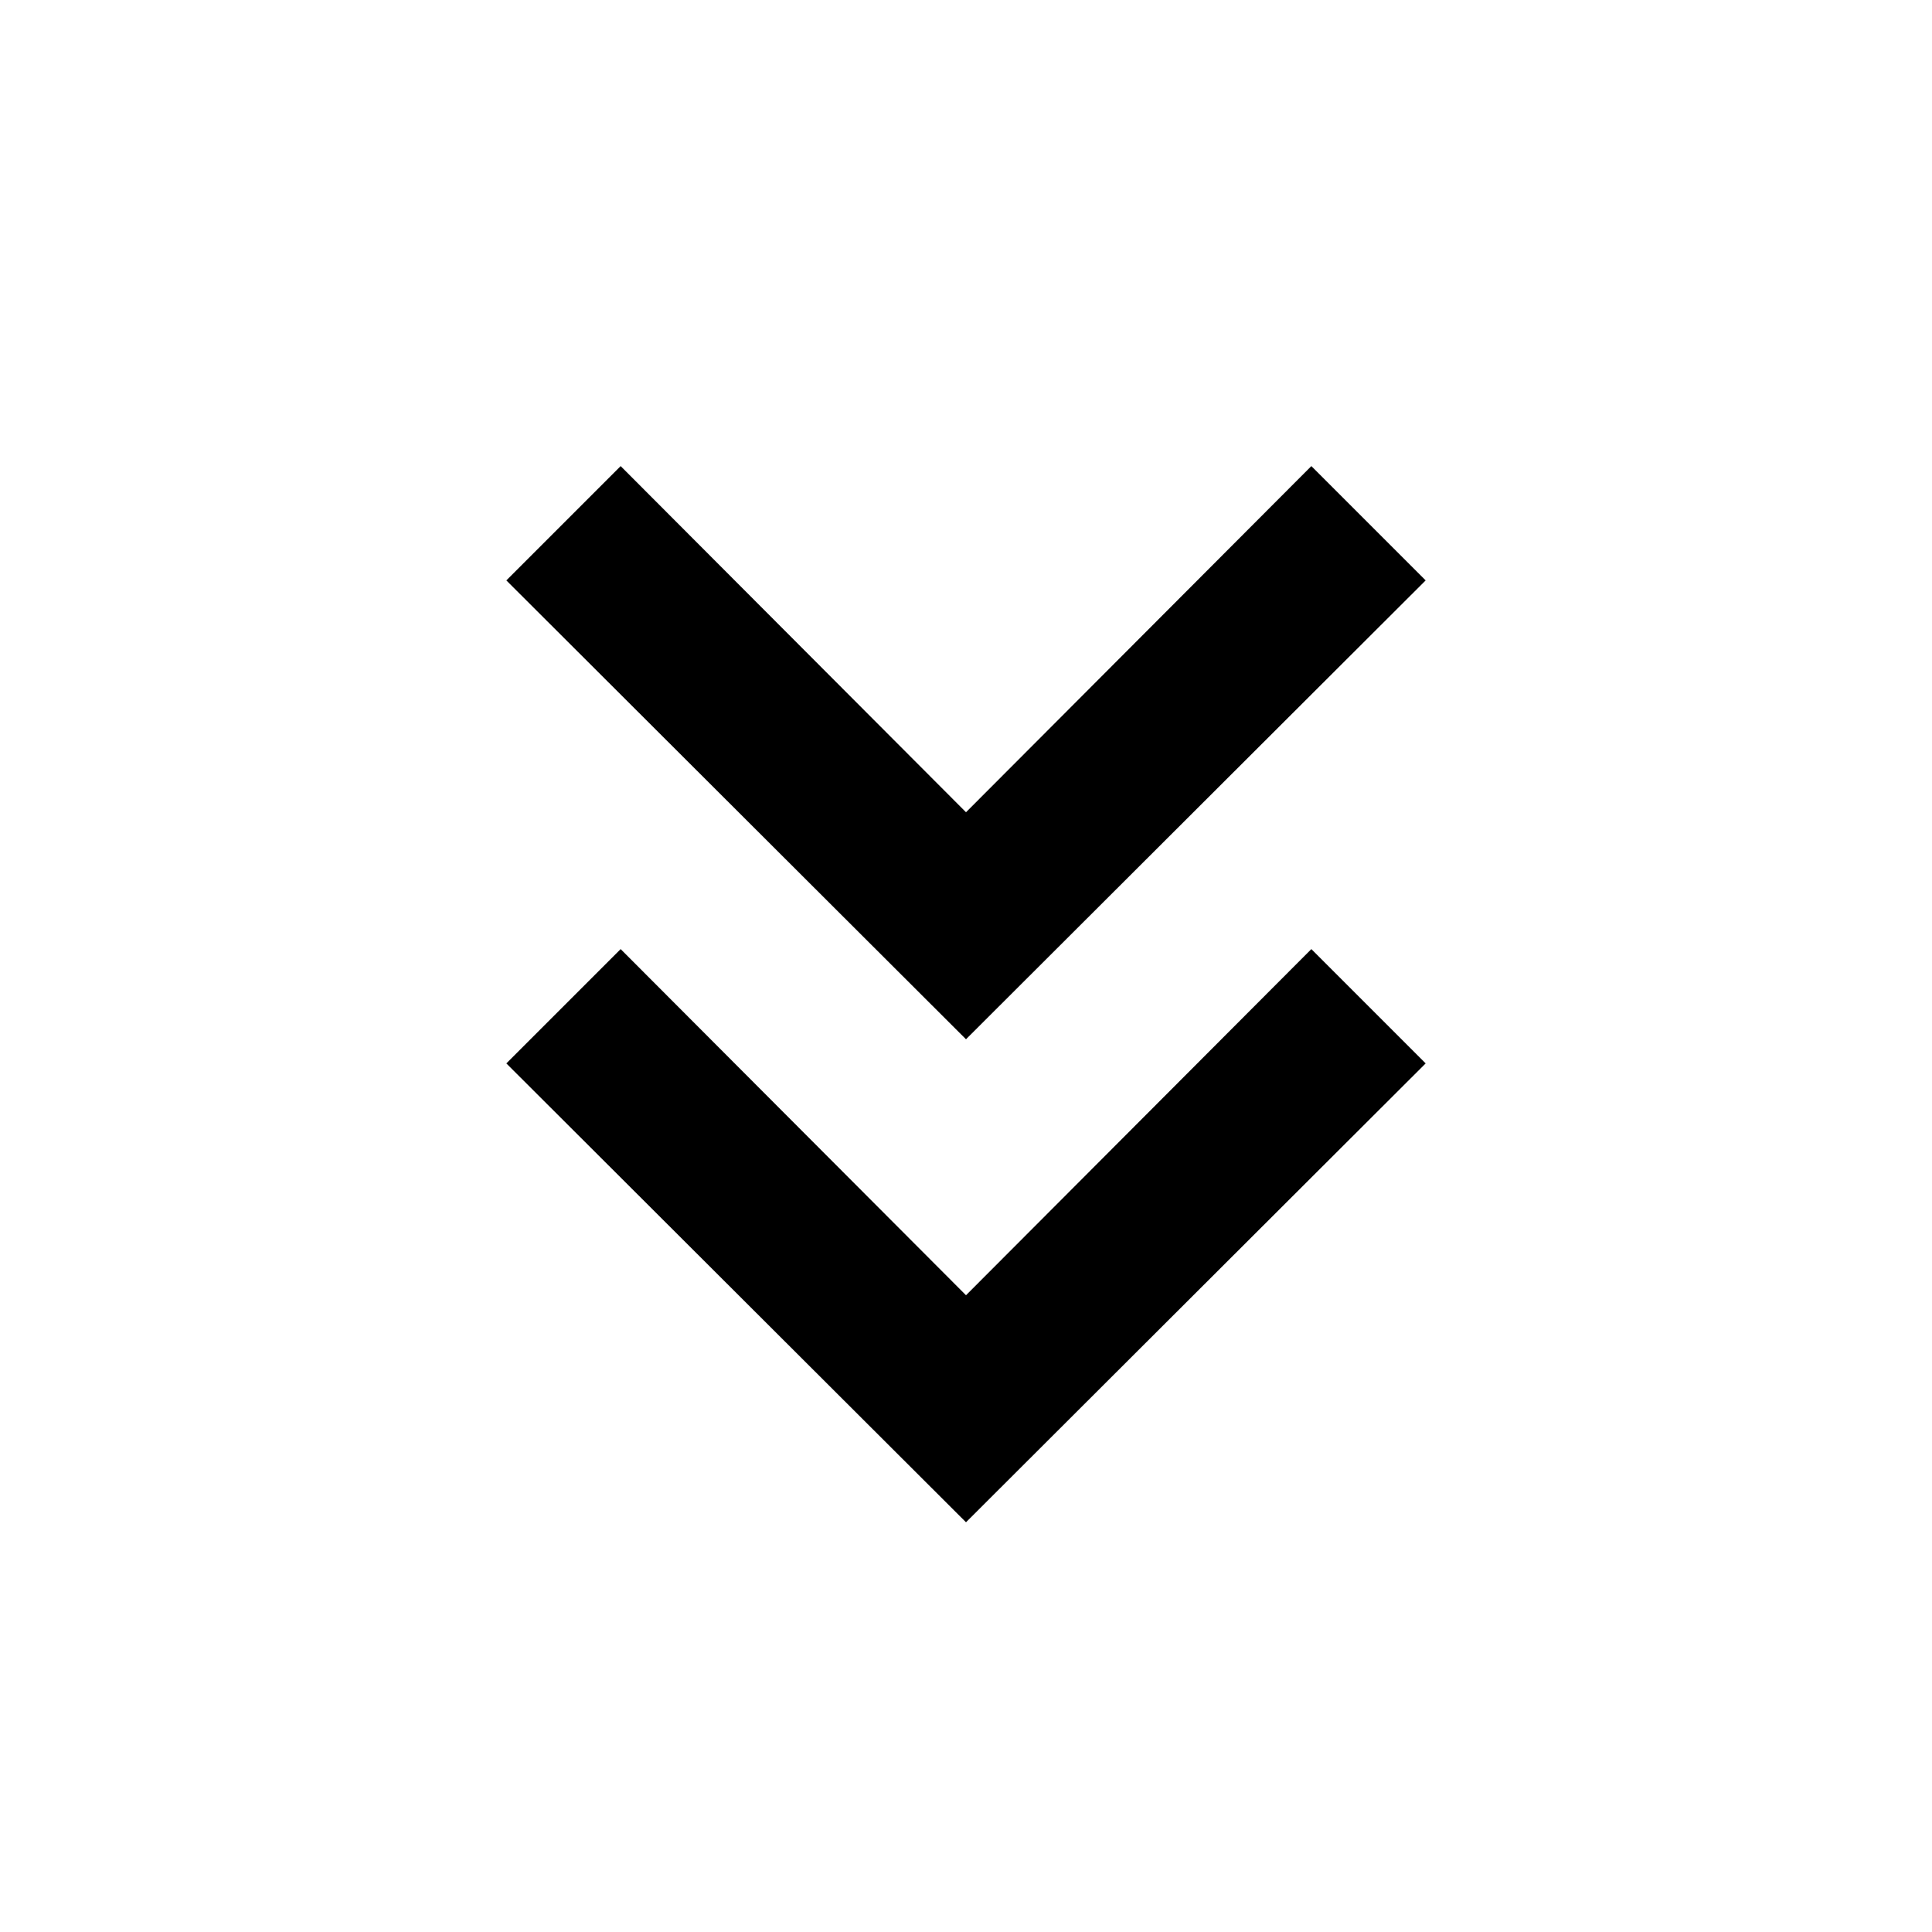
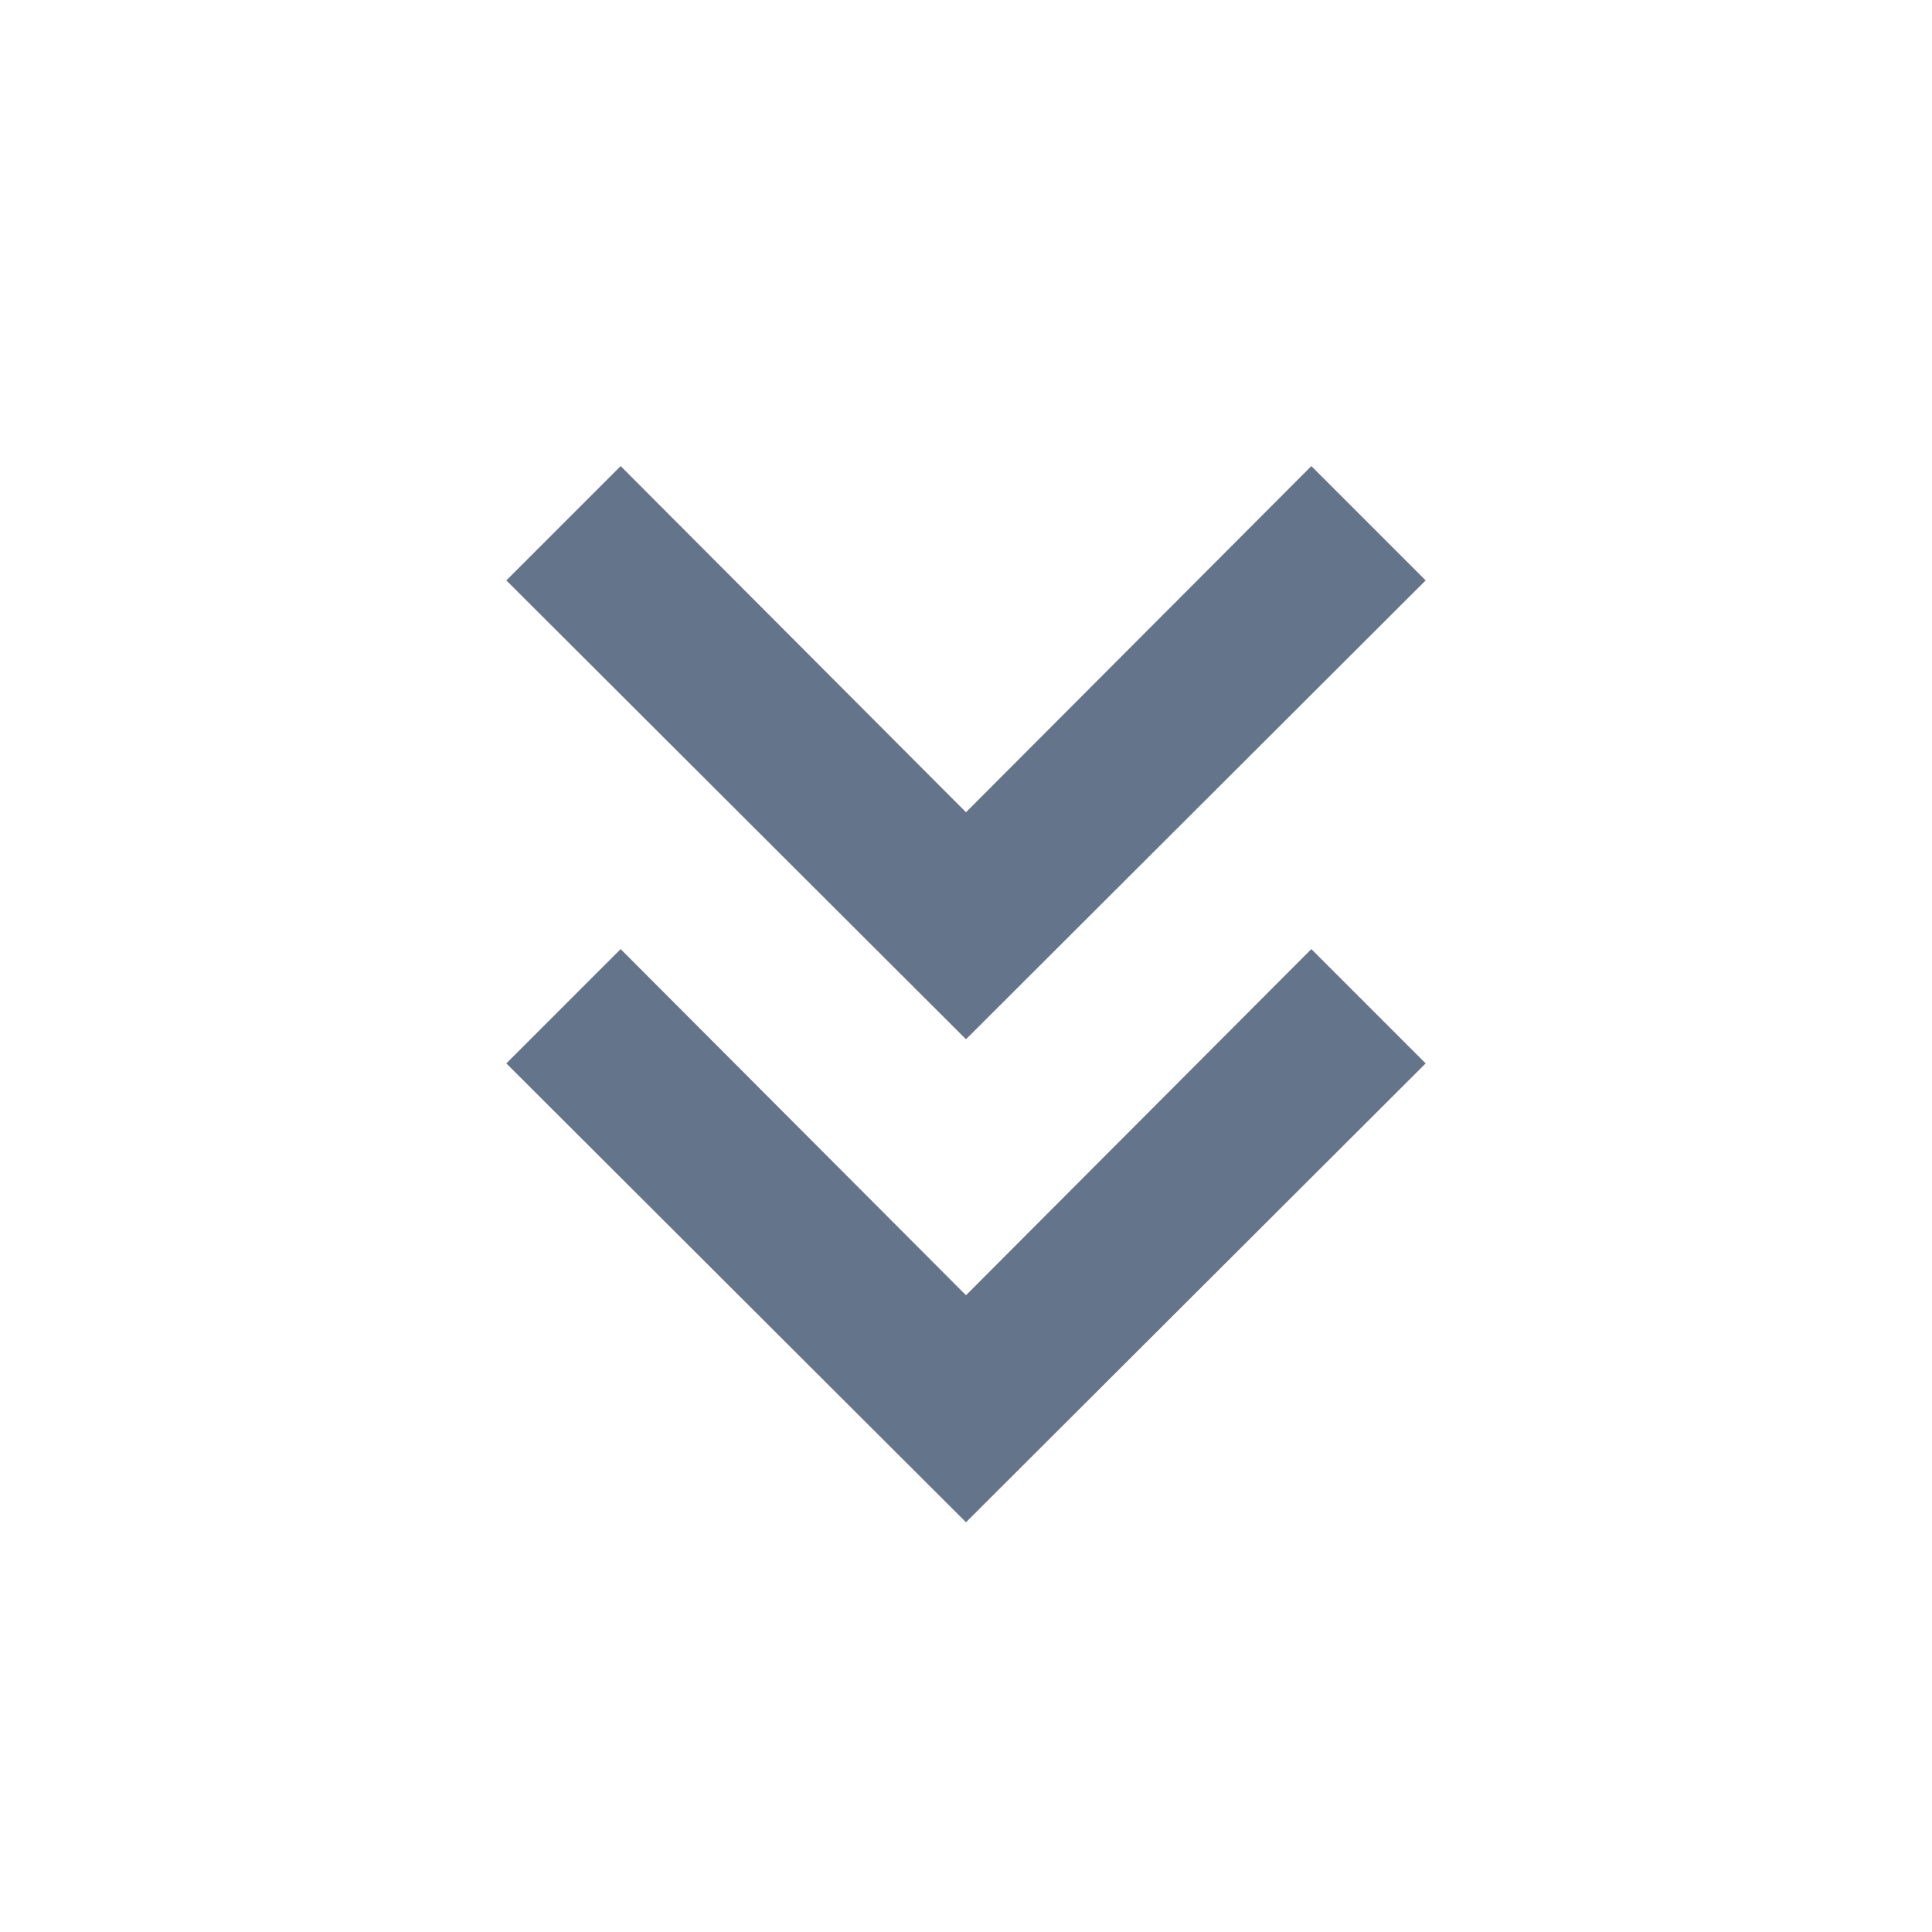
<svg xmlns="http://www.w3.org/2000/svg" width="800px" height="800px" viewBox="0 0 512 512" version="1.1">
  <g id="Page-1" stroke="none" stroke-width="1" fill="none" fill-rule="evenodd">
-     <g id="add" fill="#000000" transform="translate(134.1867, 123.52)">
+     <g id="add" fill="#64748b" transform="translate(134.1867, 123.52)">
      <path d="M140.16,18.133 L261.76,139.947 L140.16,261.76 L109.867,231.467 L201.6,139.947 L109.867,48.427 L140.16,18.133 Z M12.16,18.133 L133.76,139.947 L12.16,261.76 L-18.133,231.467 L73.6,139.947 L-18.133,48.427 L12.16,18.133 Z" id="arrow-double-right" transform="translate(121.8133, 139.9467) rotate(-270) translate(-121.8133, -139.9467) ">

</path>
    </g>
  </g>
</svg>
